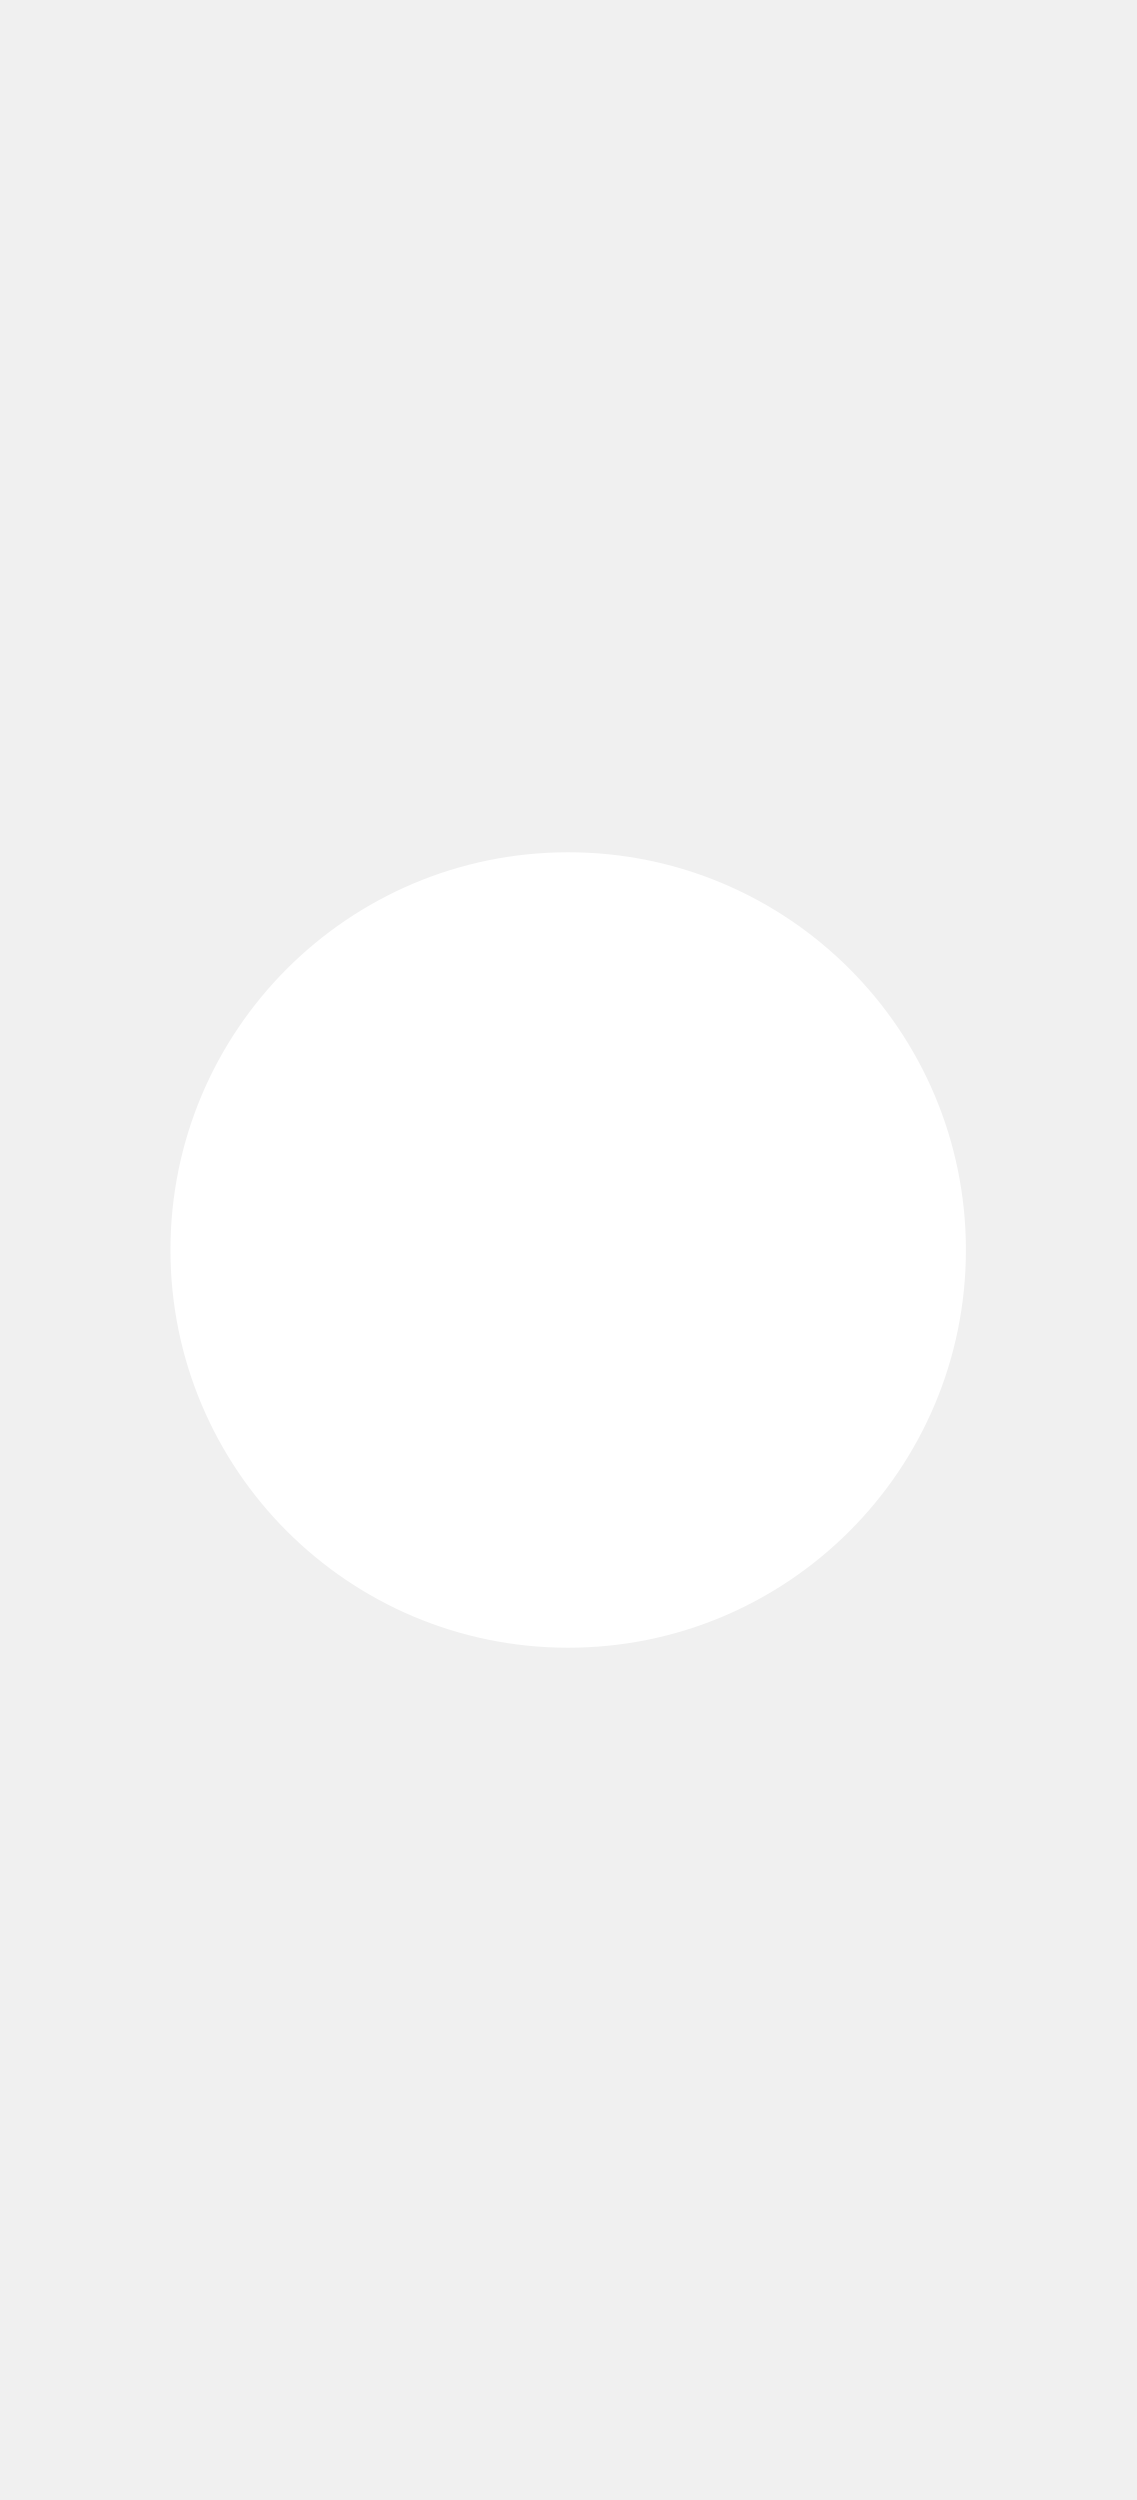
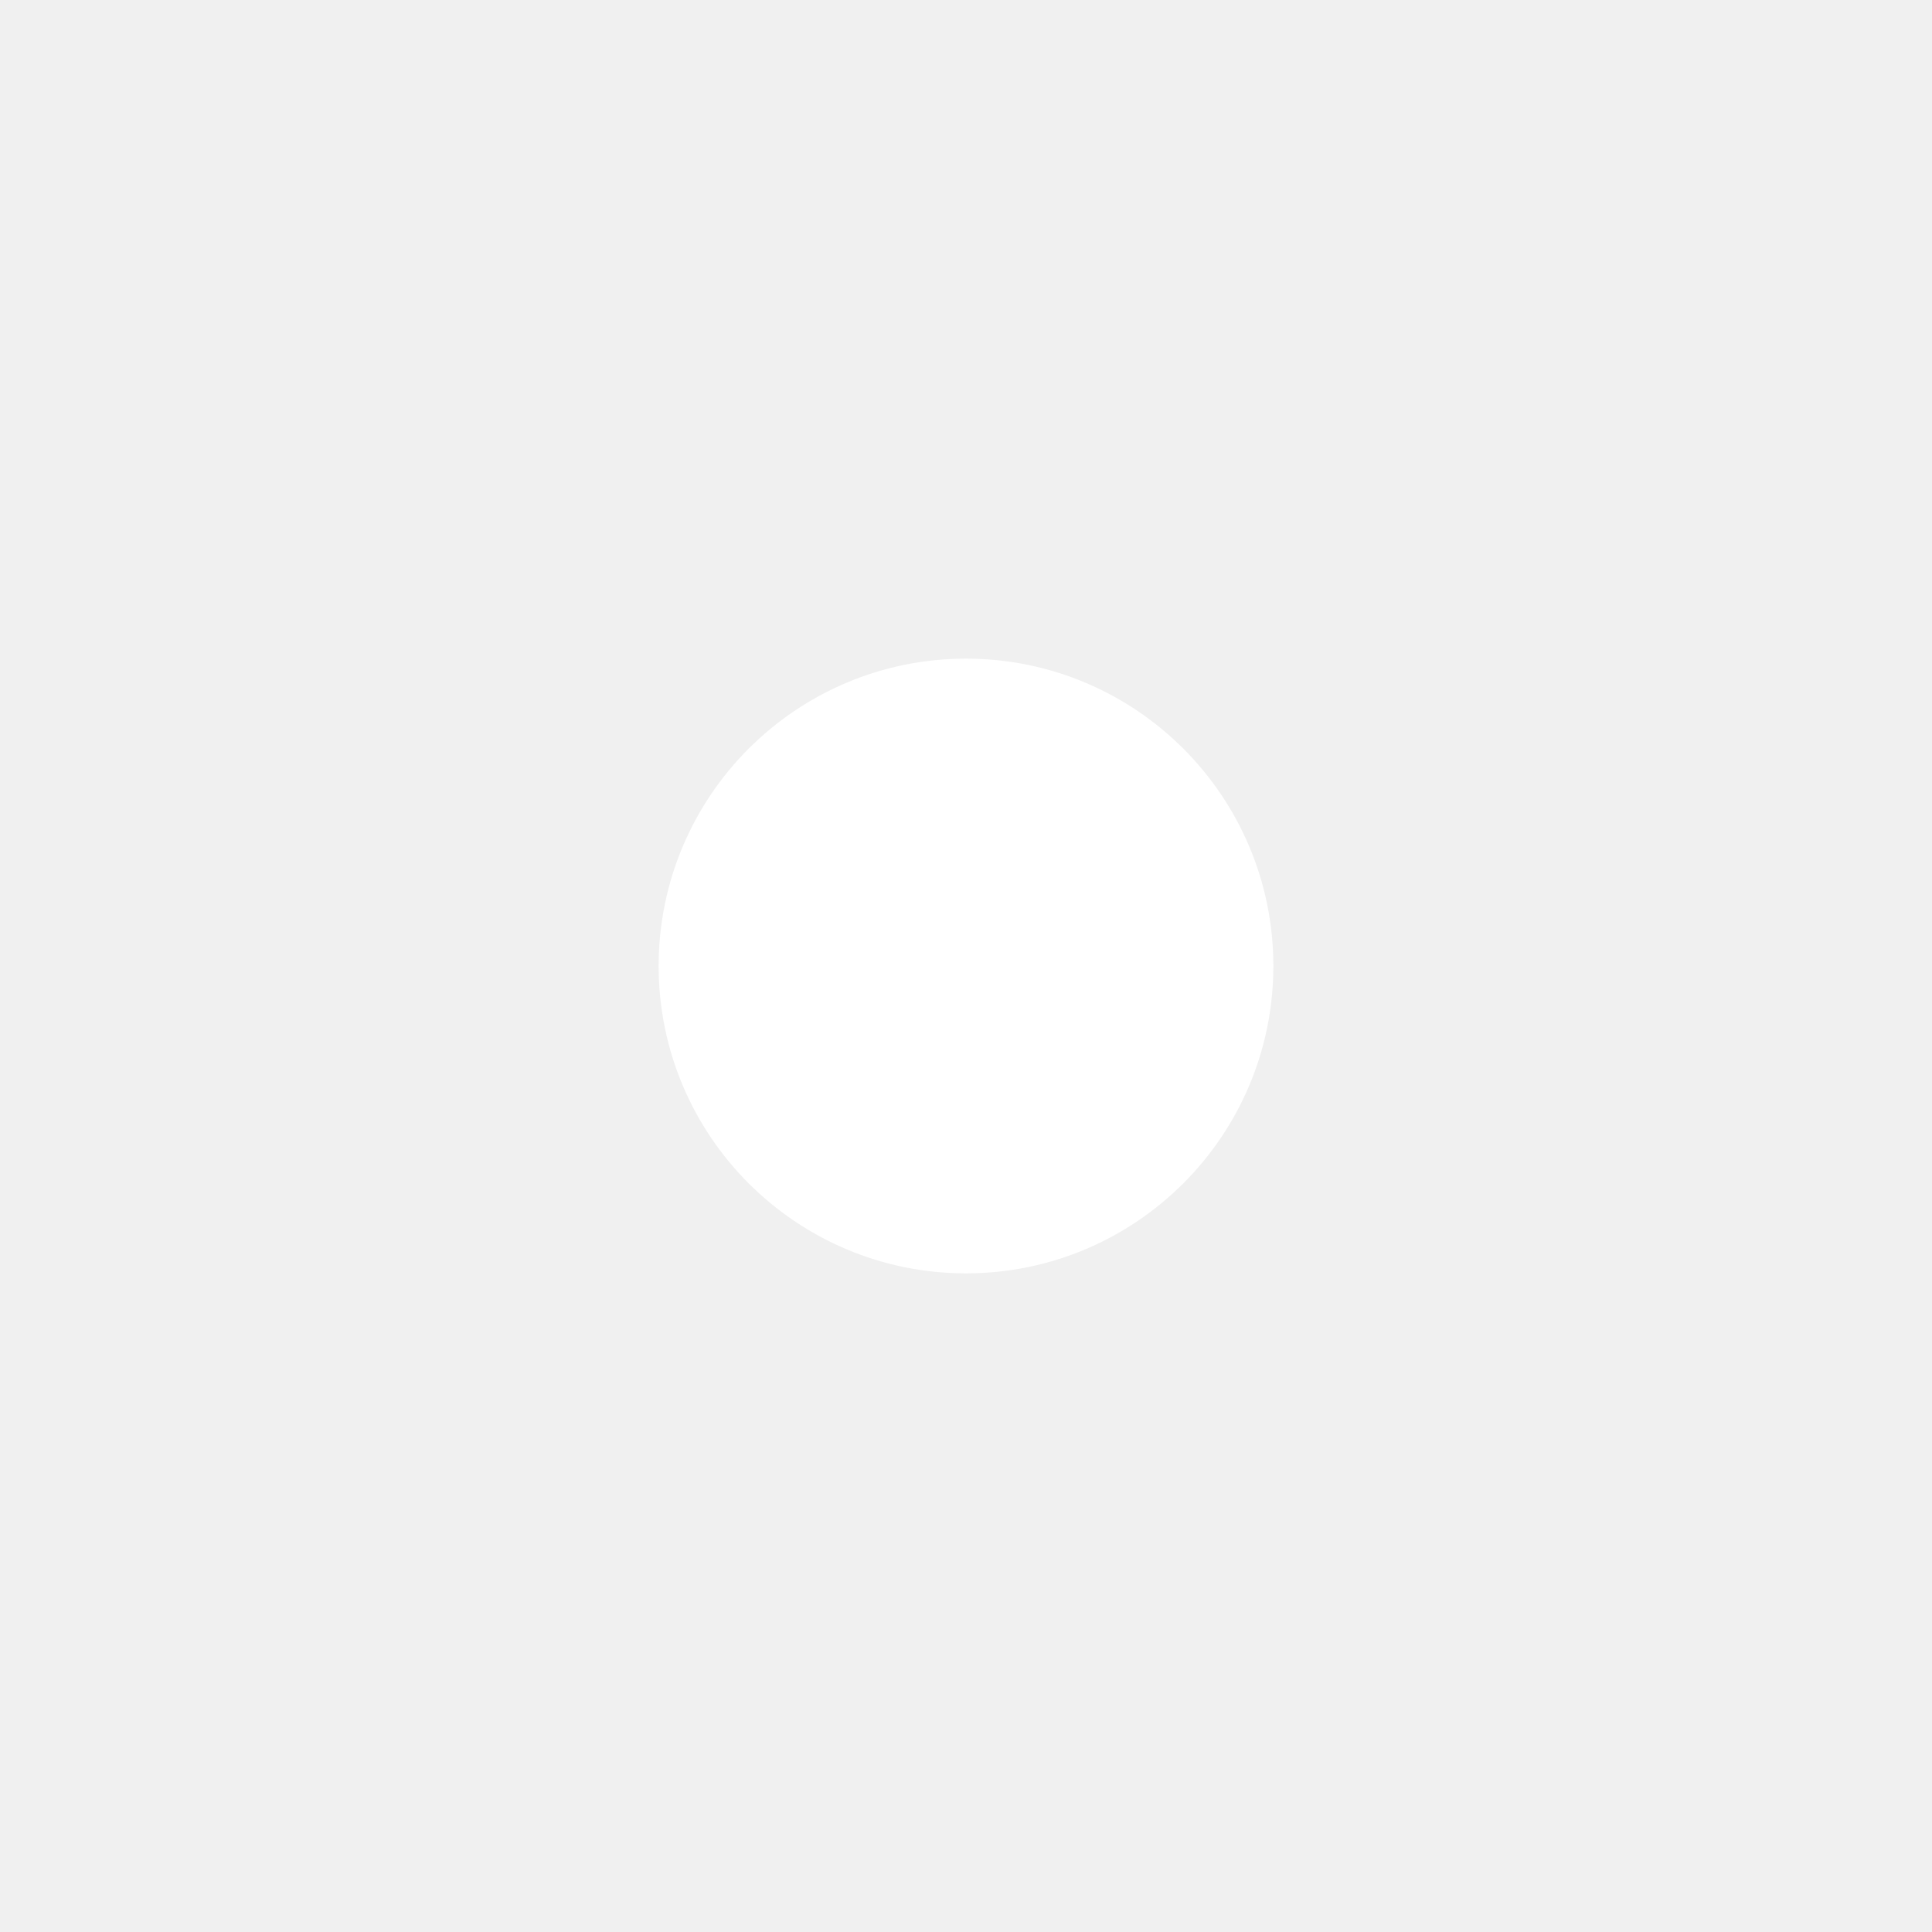
- <svg xmlns="http://www.w3.org/2000/svg" width="10" height="22" viewBox="0 0 10 22" fill="none">
-   <path d="M5 14C6.657 14 8 12.657 8 11C8 9.343 6.657 8 5 8C3.343 8 2 9.343 2 11C2 12.657 3.343 14 5 14Z" stroke="white" />
-   <circle cx="5" cy="11" r="3" fill="white" />
+ <svg xmlns="http://www.w3.org/2000/svg" width="22" height="22" viewBox="0 0 22 22" fill="none">
+   <path d="M11 14C12.657 14 14 12.657 14 11C14 9.343 12.657 8 11 8C9.343 8 8 9.343 8 11C8 12.657 9.343 14 11 14Z" stroke="white" />
+   <circle cx="11" cy="11" r="3" fill="white" />
</svg>
